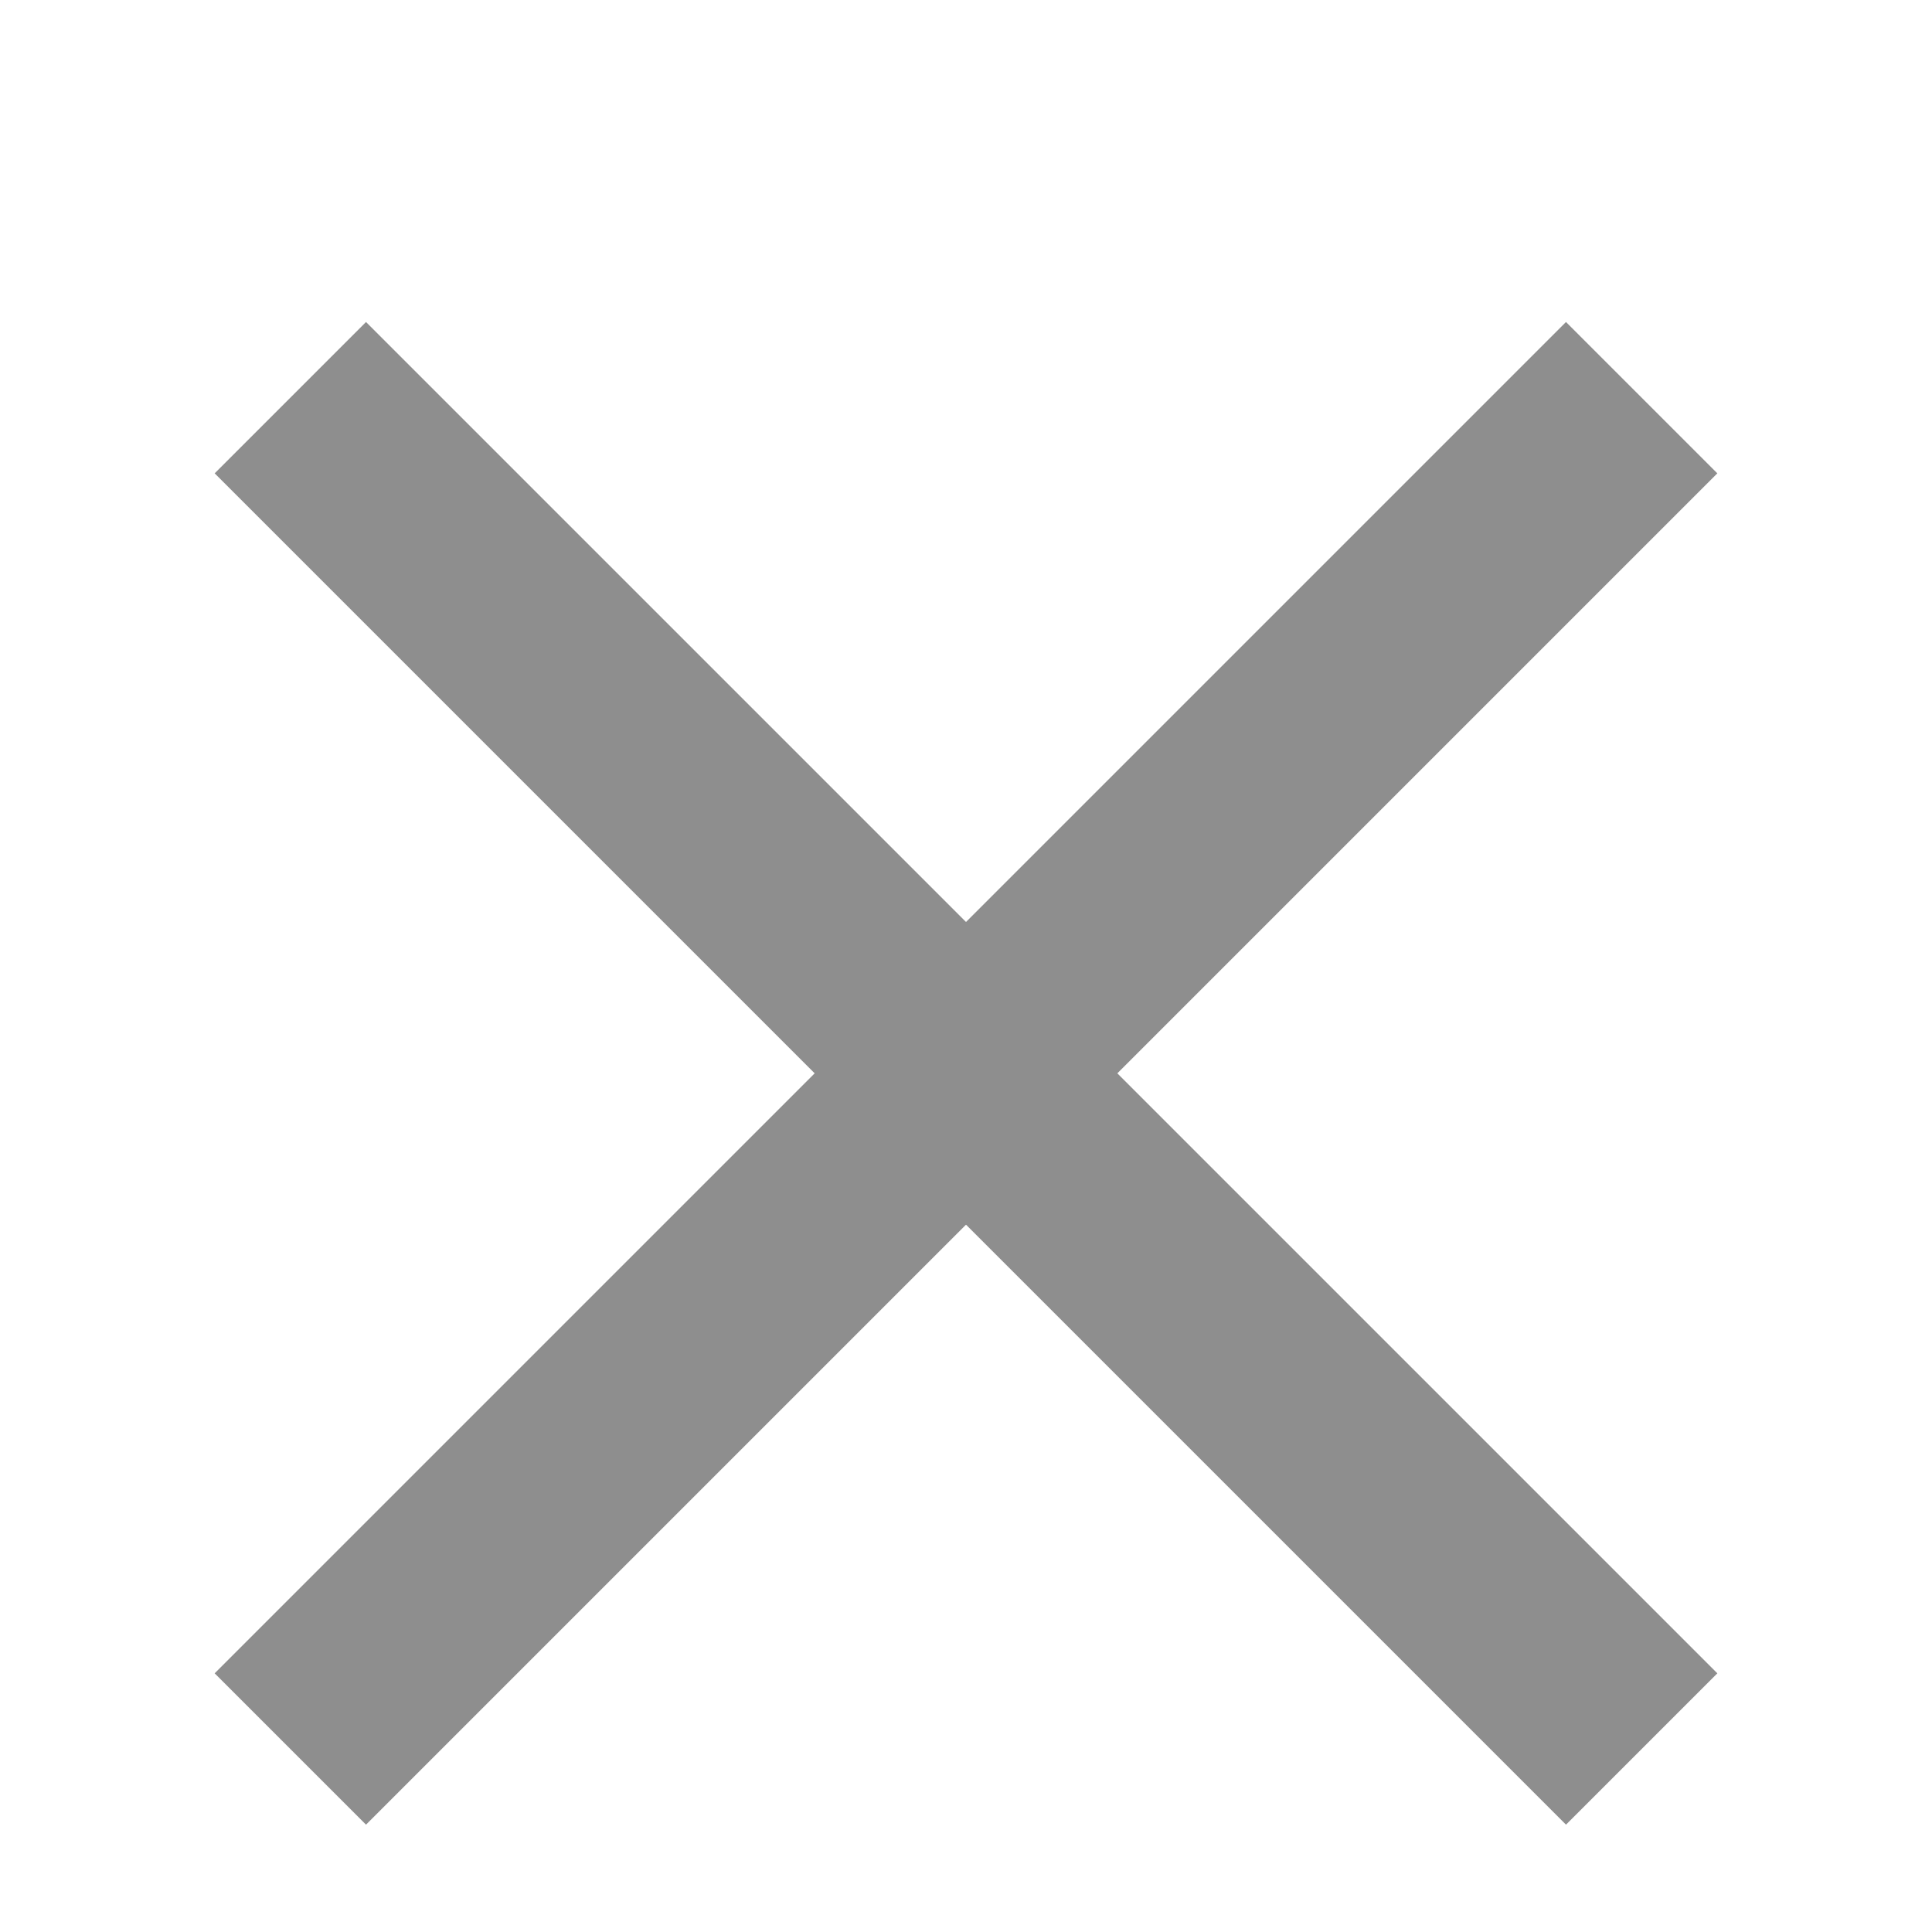
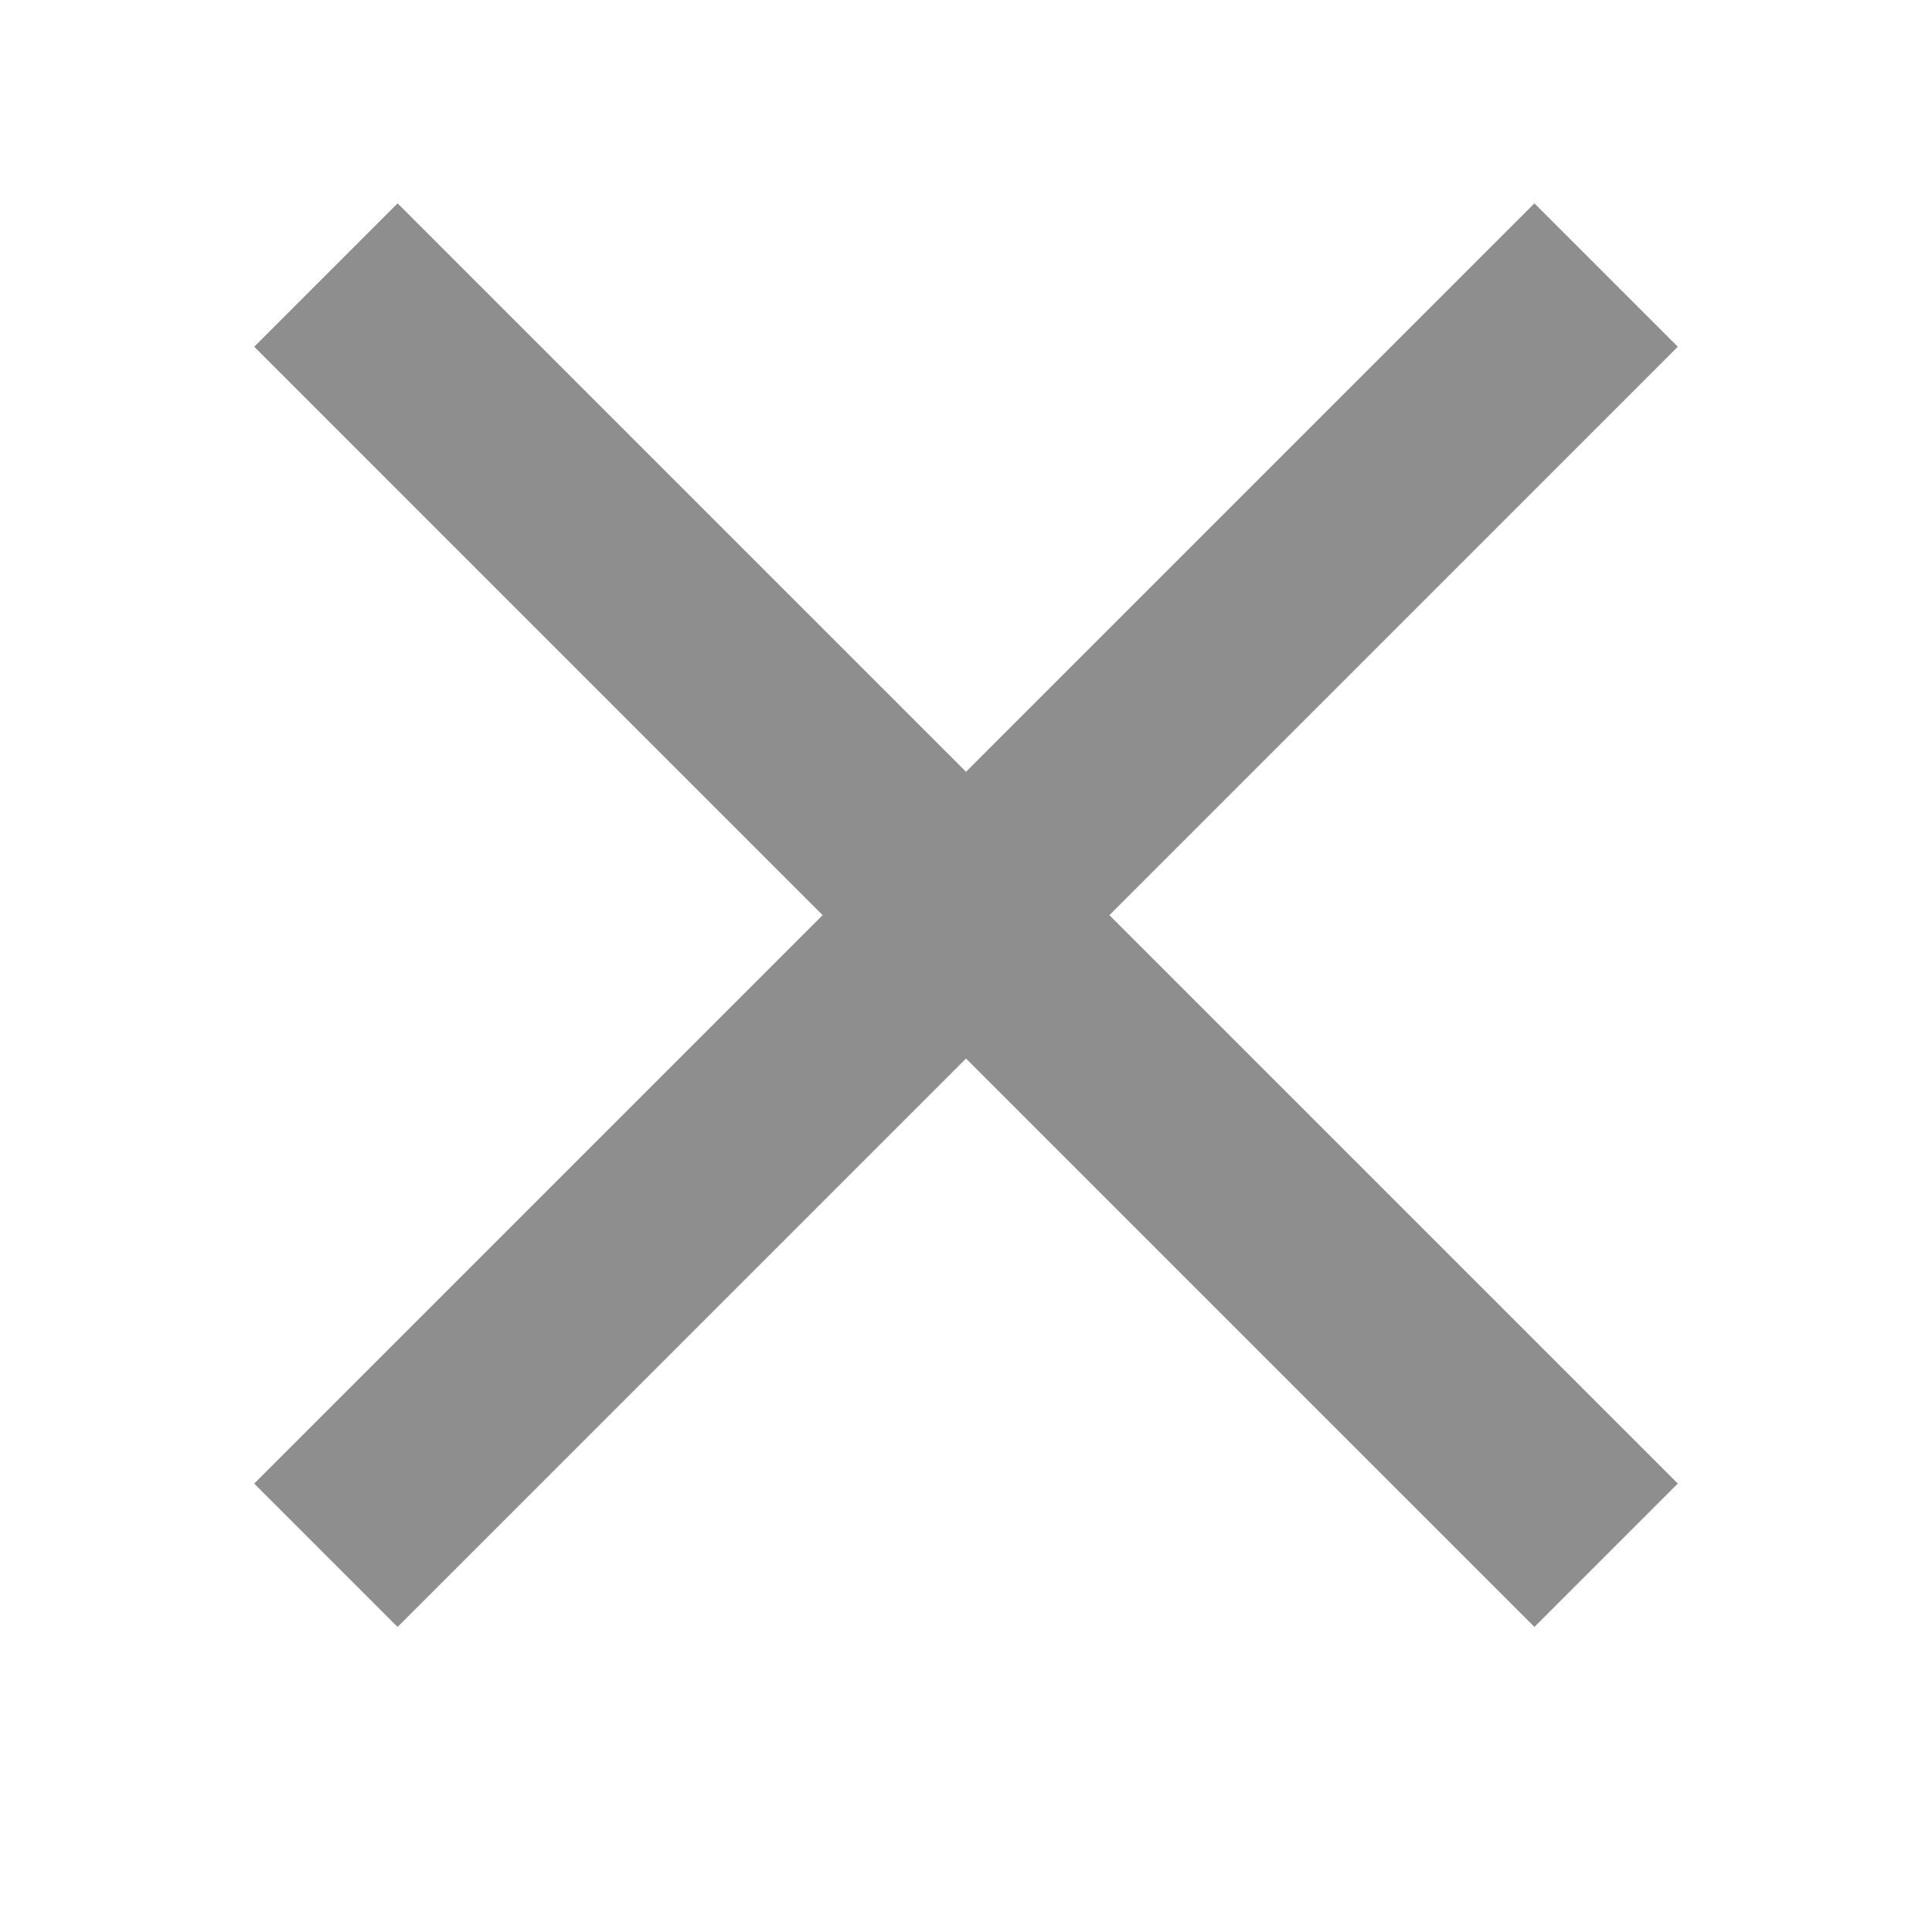
- <svg xmlns="http://www.w3.org/2000/svg" width="18" height="18" viewBox="0 0 18 18" fill="none">
+ <svg xmlns="http://www.w3.org/2000/svg" width="18" height="18" viewBox="0 1 18 19" fill="none">
  <path d="M16 4.41L14.59 3L9 8.59L3.41 3L2 4.41L7.59 10L2 15.59L3.41 17L9 11.41L14.59 17L16 15.59L10.41 10L16 4.41Z" fill="#8E8E8E" />
</svg>
